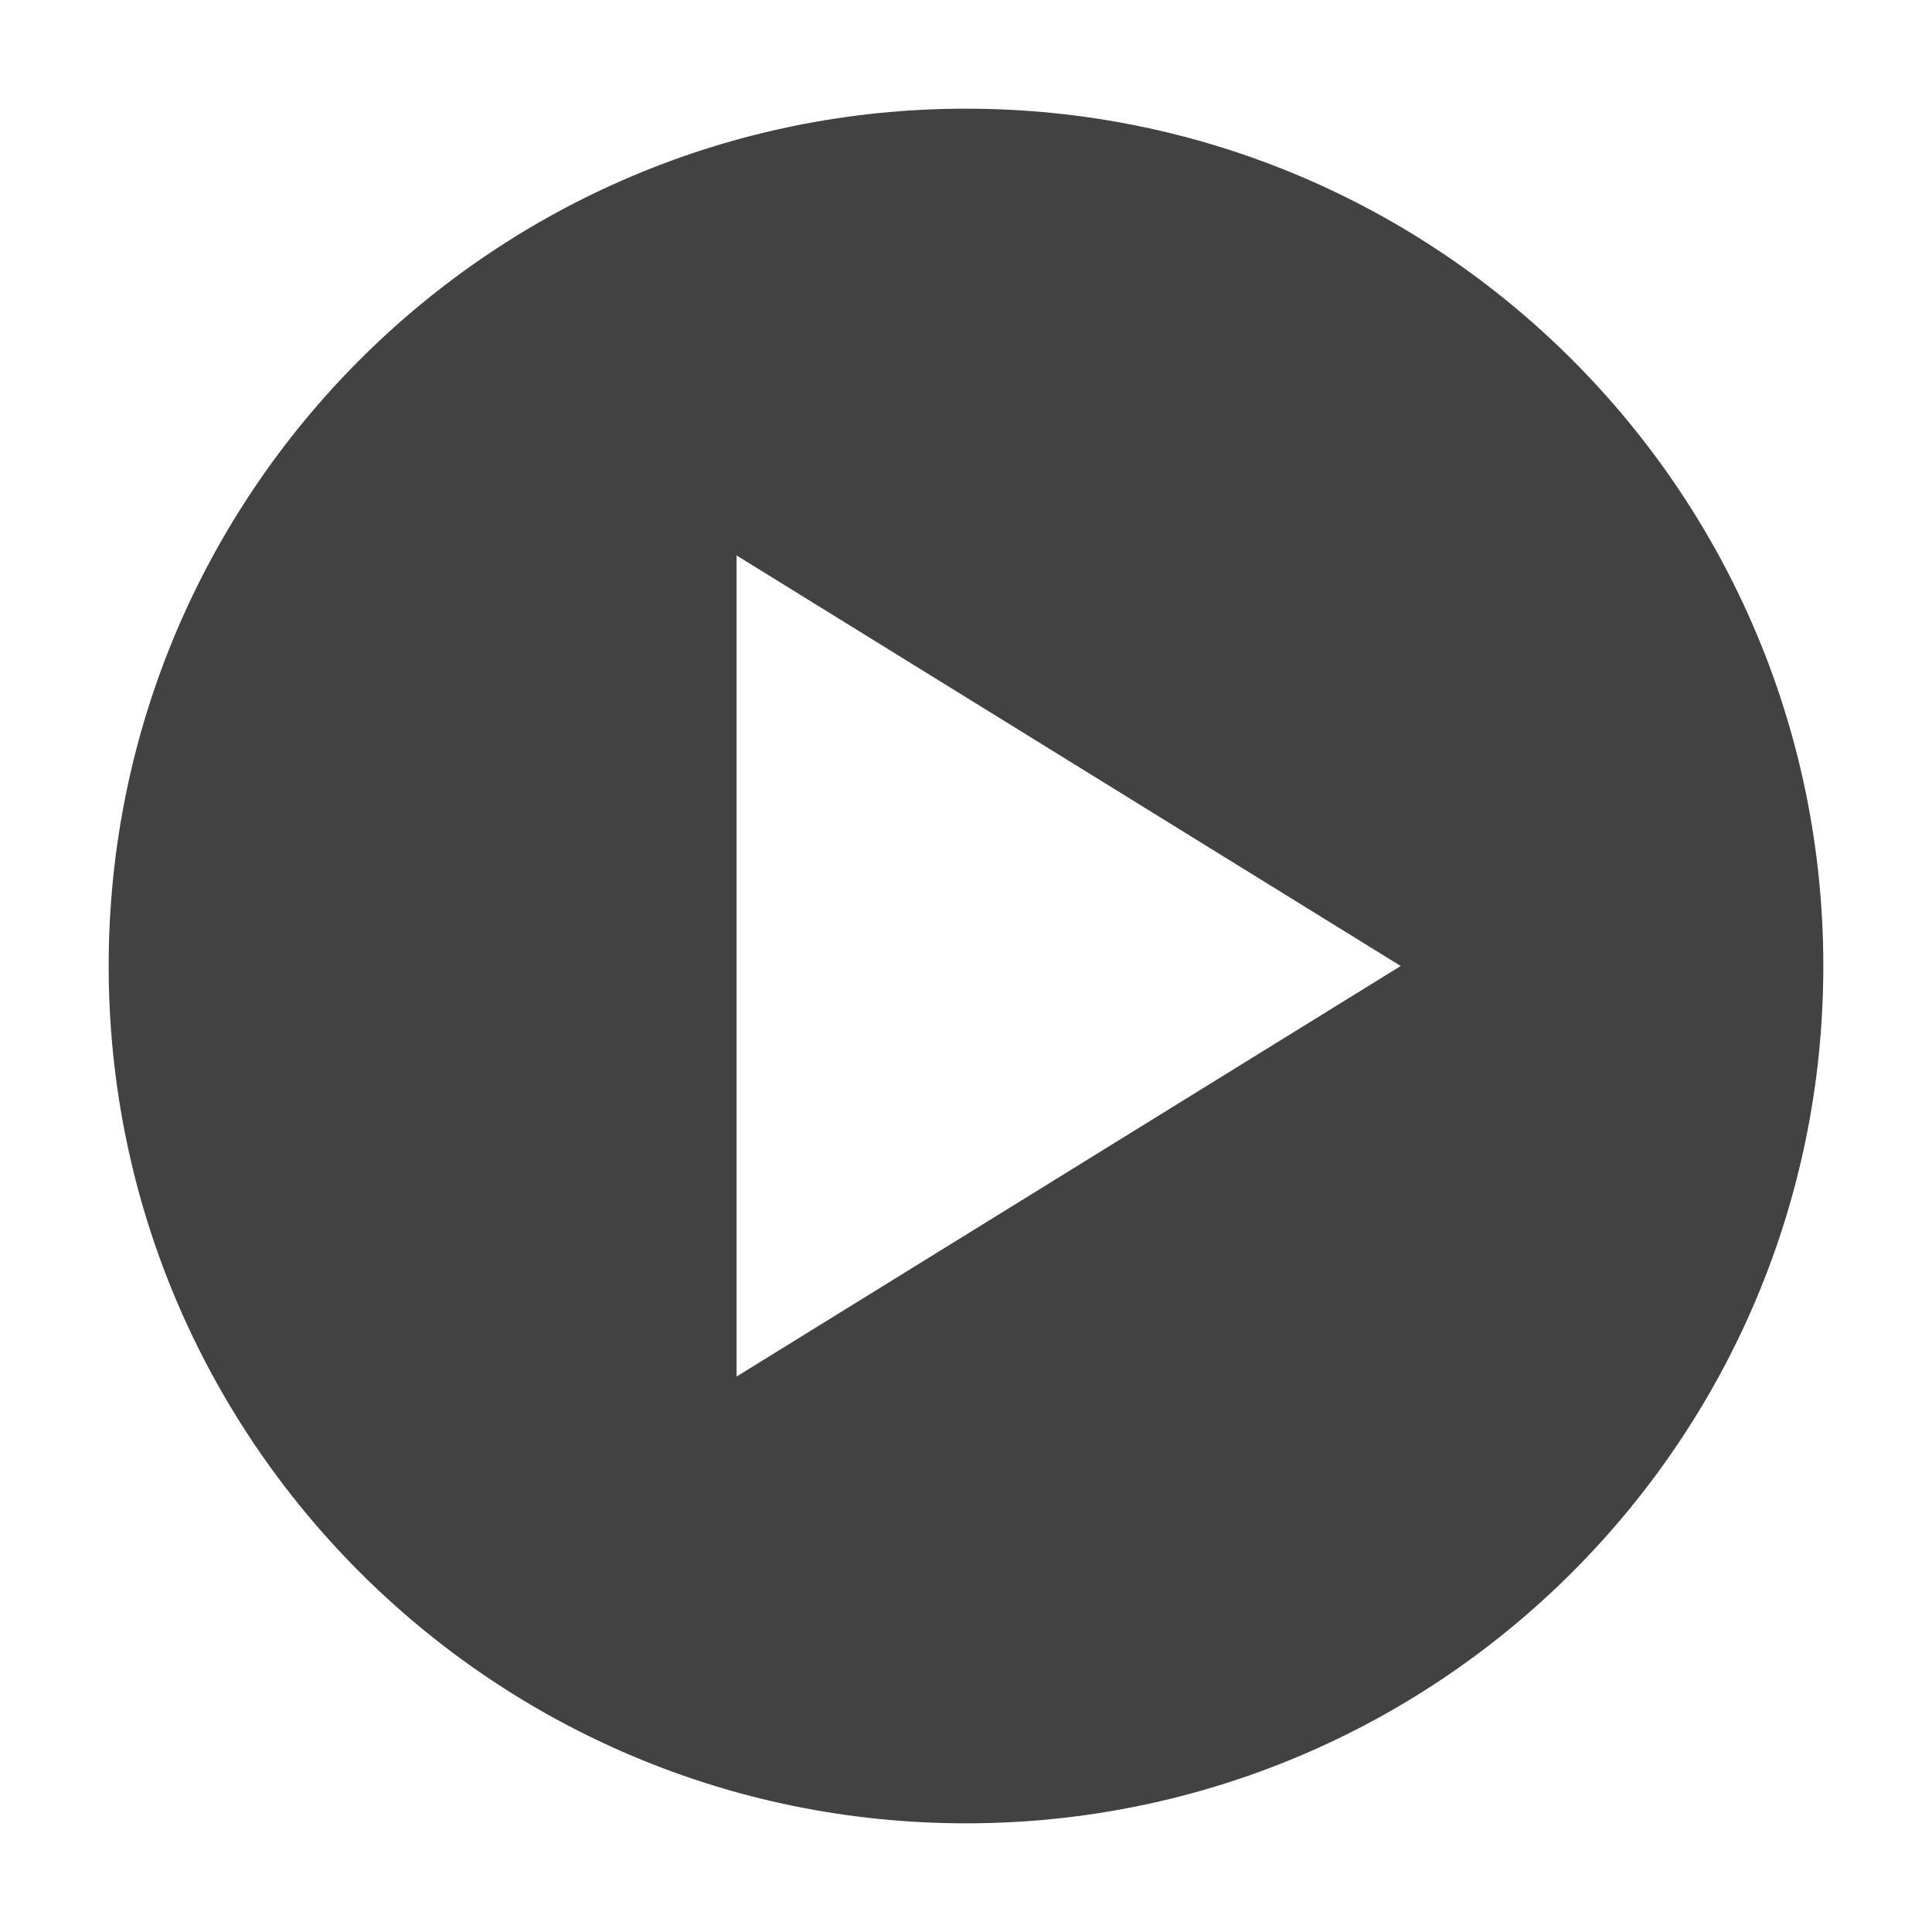
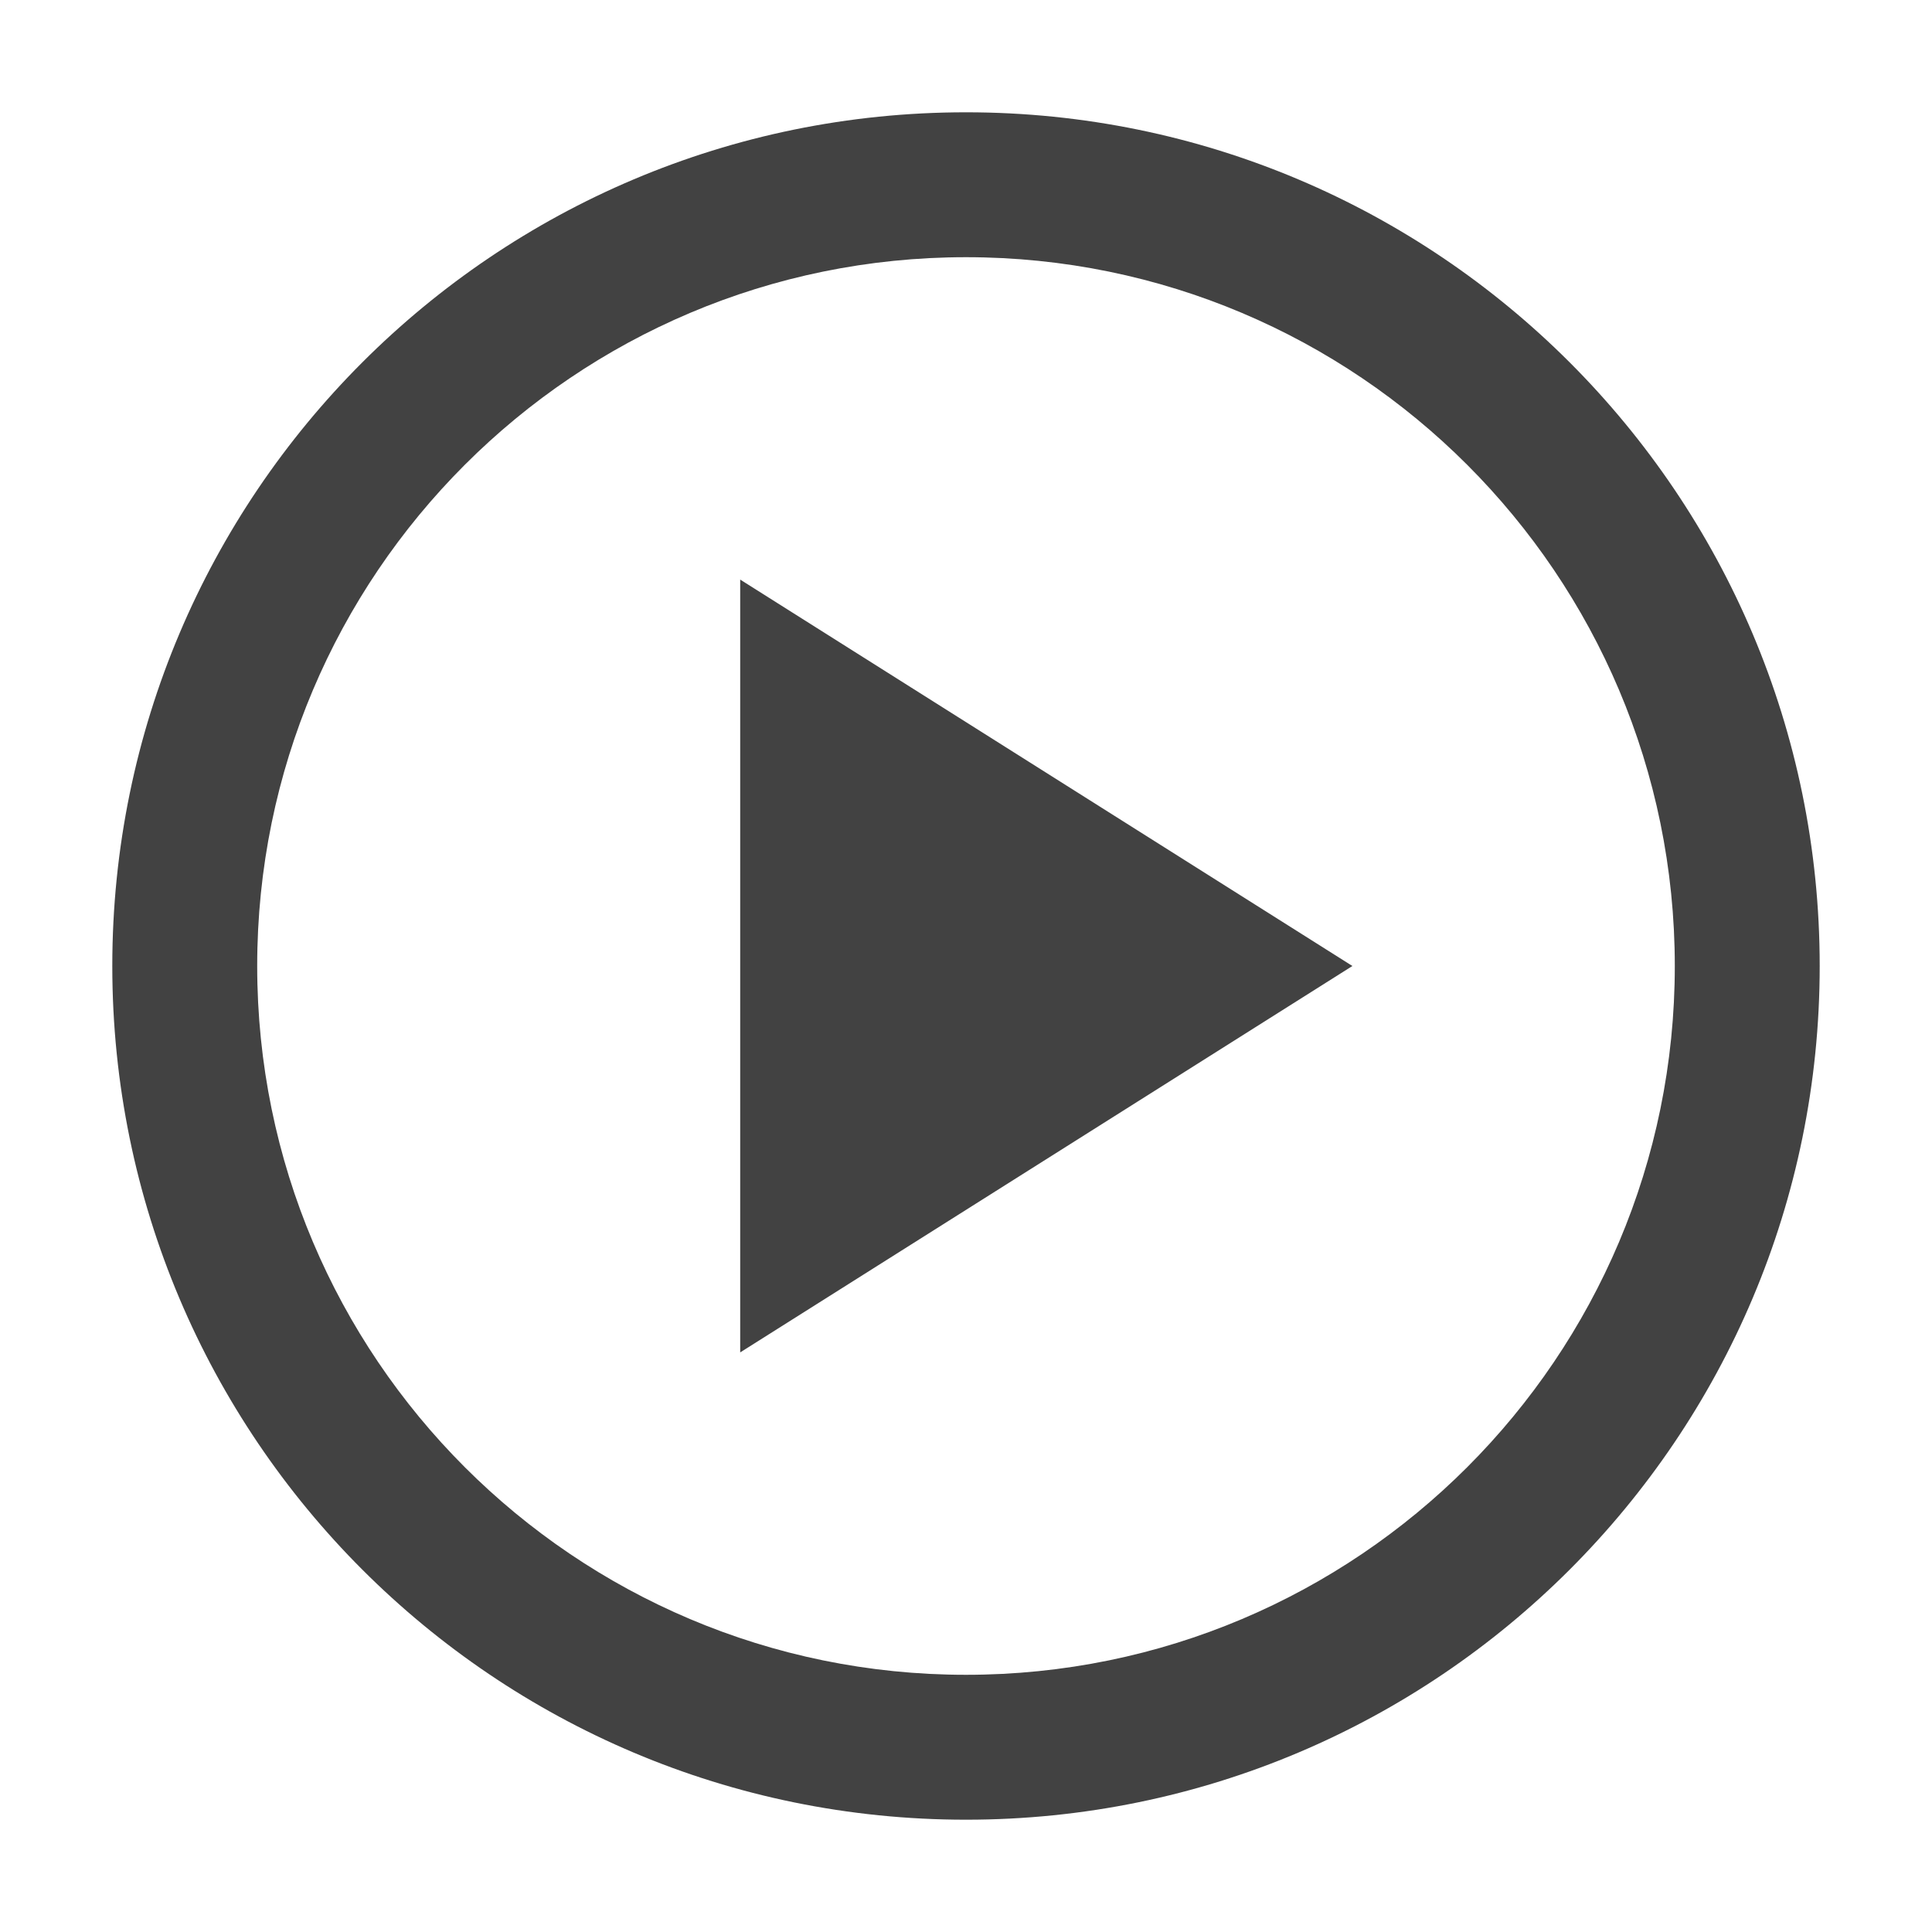
<svg xmlns="http://www.w3.org/2000/svg" width="16" height="16" viewBox="0 0 16 16">
-   <path fill="#424242" fill-rule="evenodd" d="M8 0.9a7.1 7.1 0 1 0 0 14.2A7.1 7.1 0 0 0 8 0.9zM6.1 4.6 11.6 8l-5.5 3.4z" />
+   <path fill="#424242" fill-rule="evenodd" d="M8 0.93a7.07 7.07 0 1 0 0 14.14 7.07 7.07 0 0 0 0-14.14zm0 1.2a5.87 5.87 0 1 1 0 11.74 5.87 5.87 0 0 1 0-11.74z" />
+   <path fill="#424242" d="M6.13 4.8L11.2 8l-5.07 3.2z" />
</svg>
